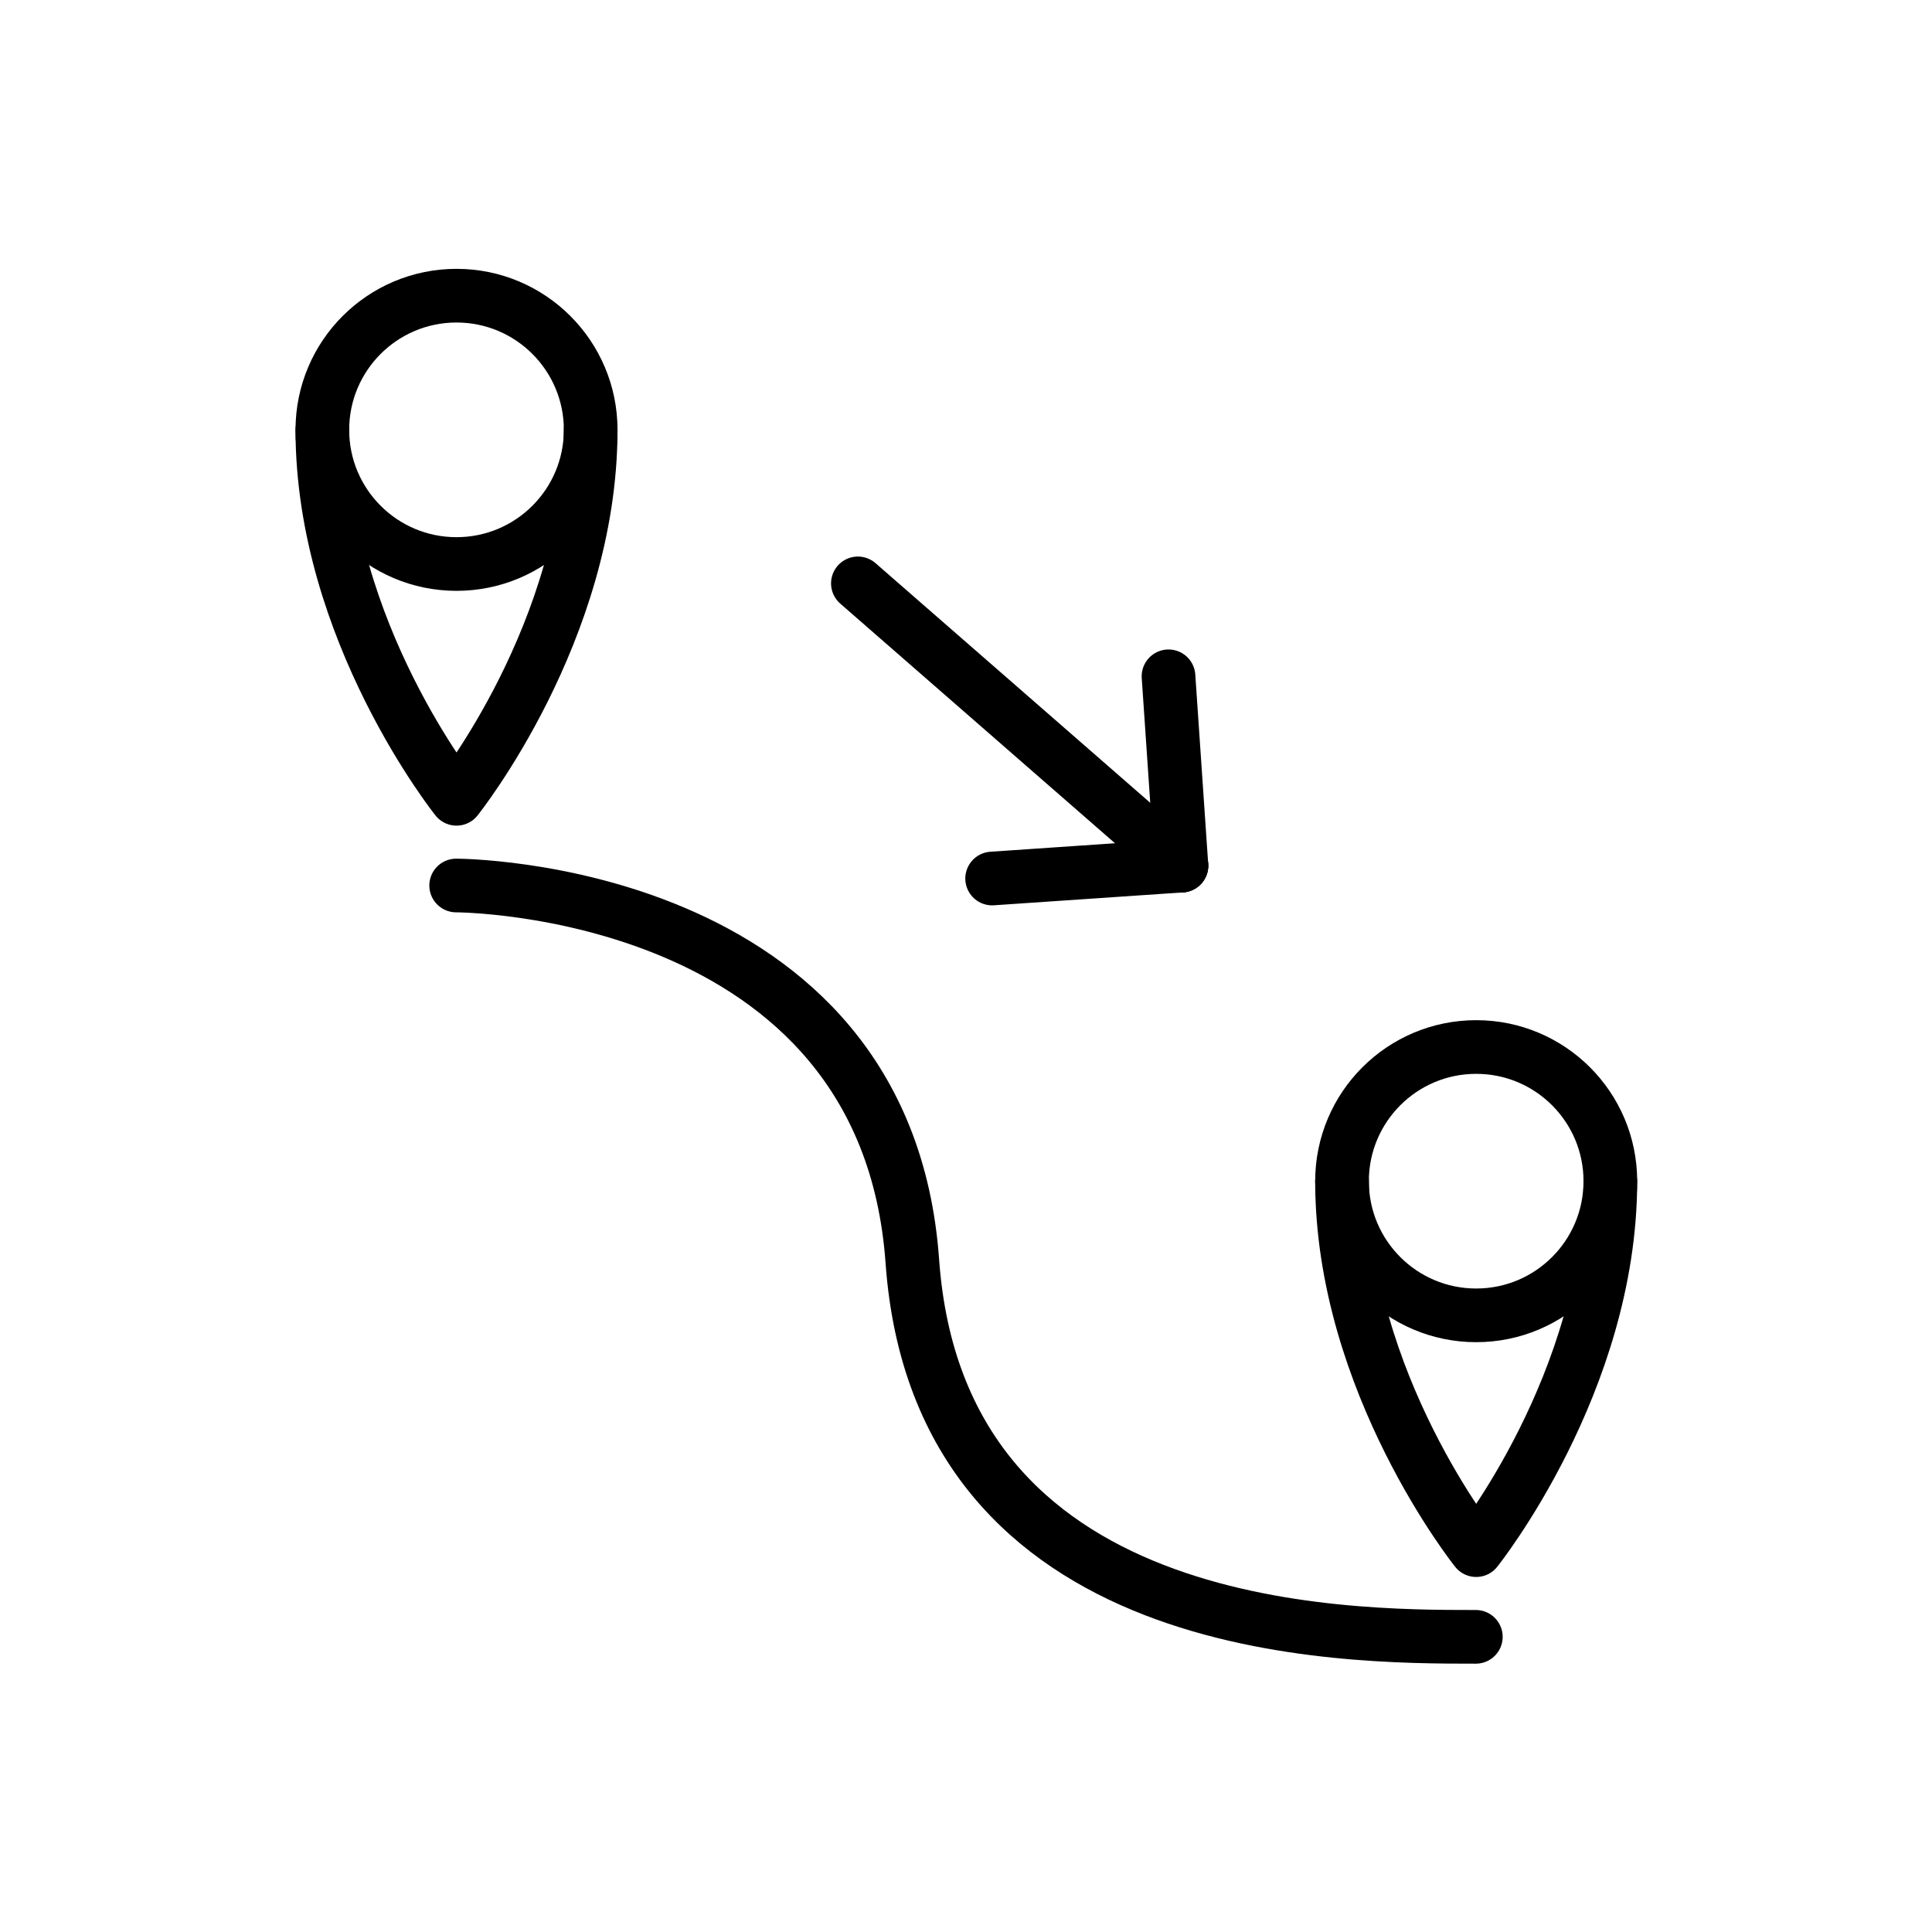
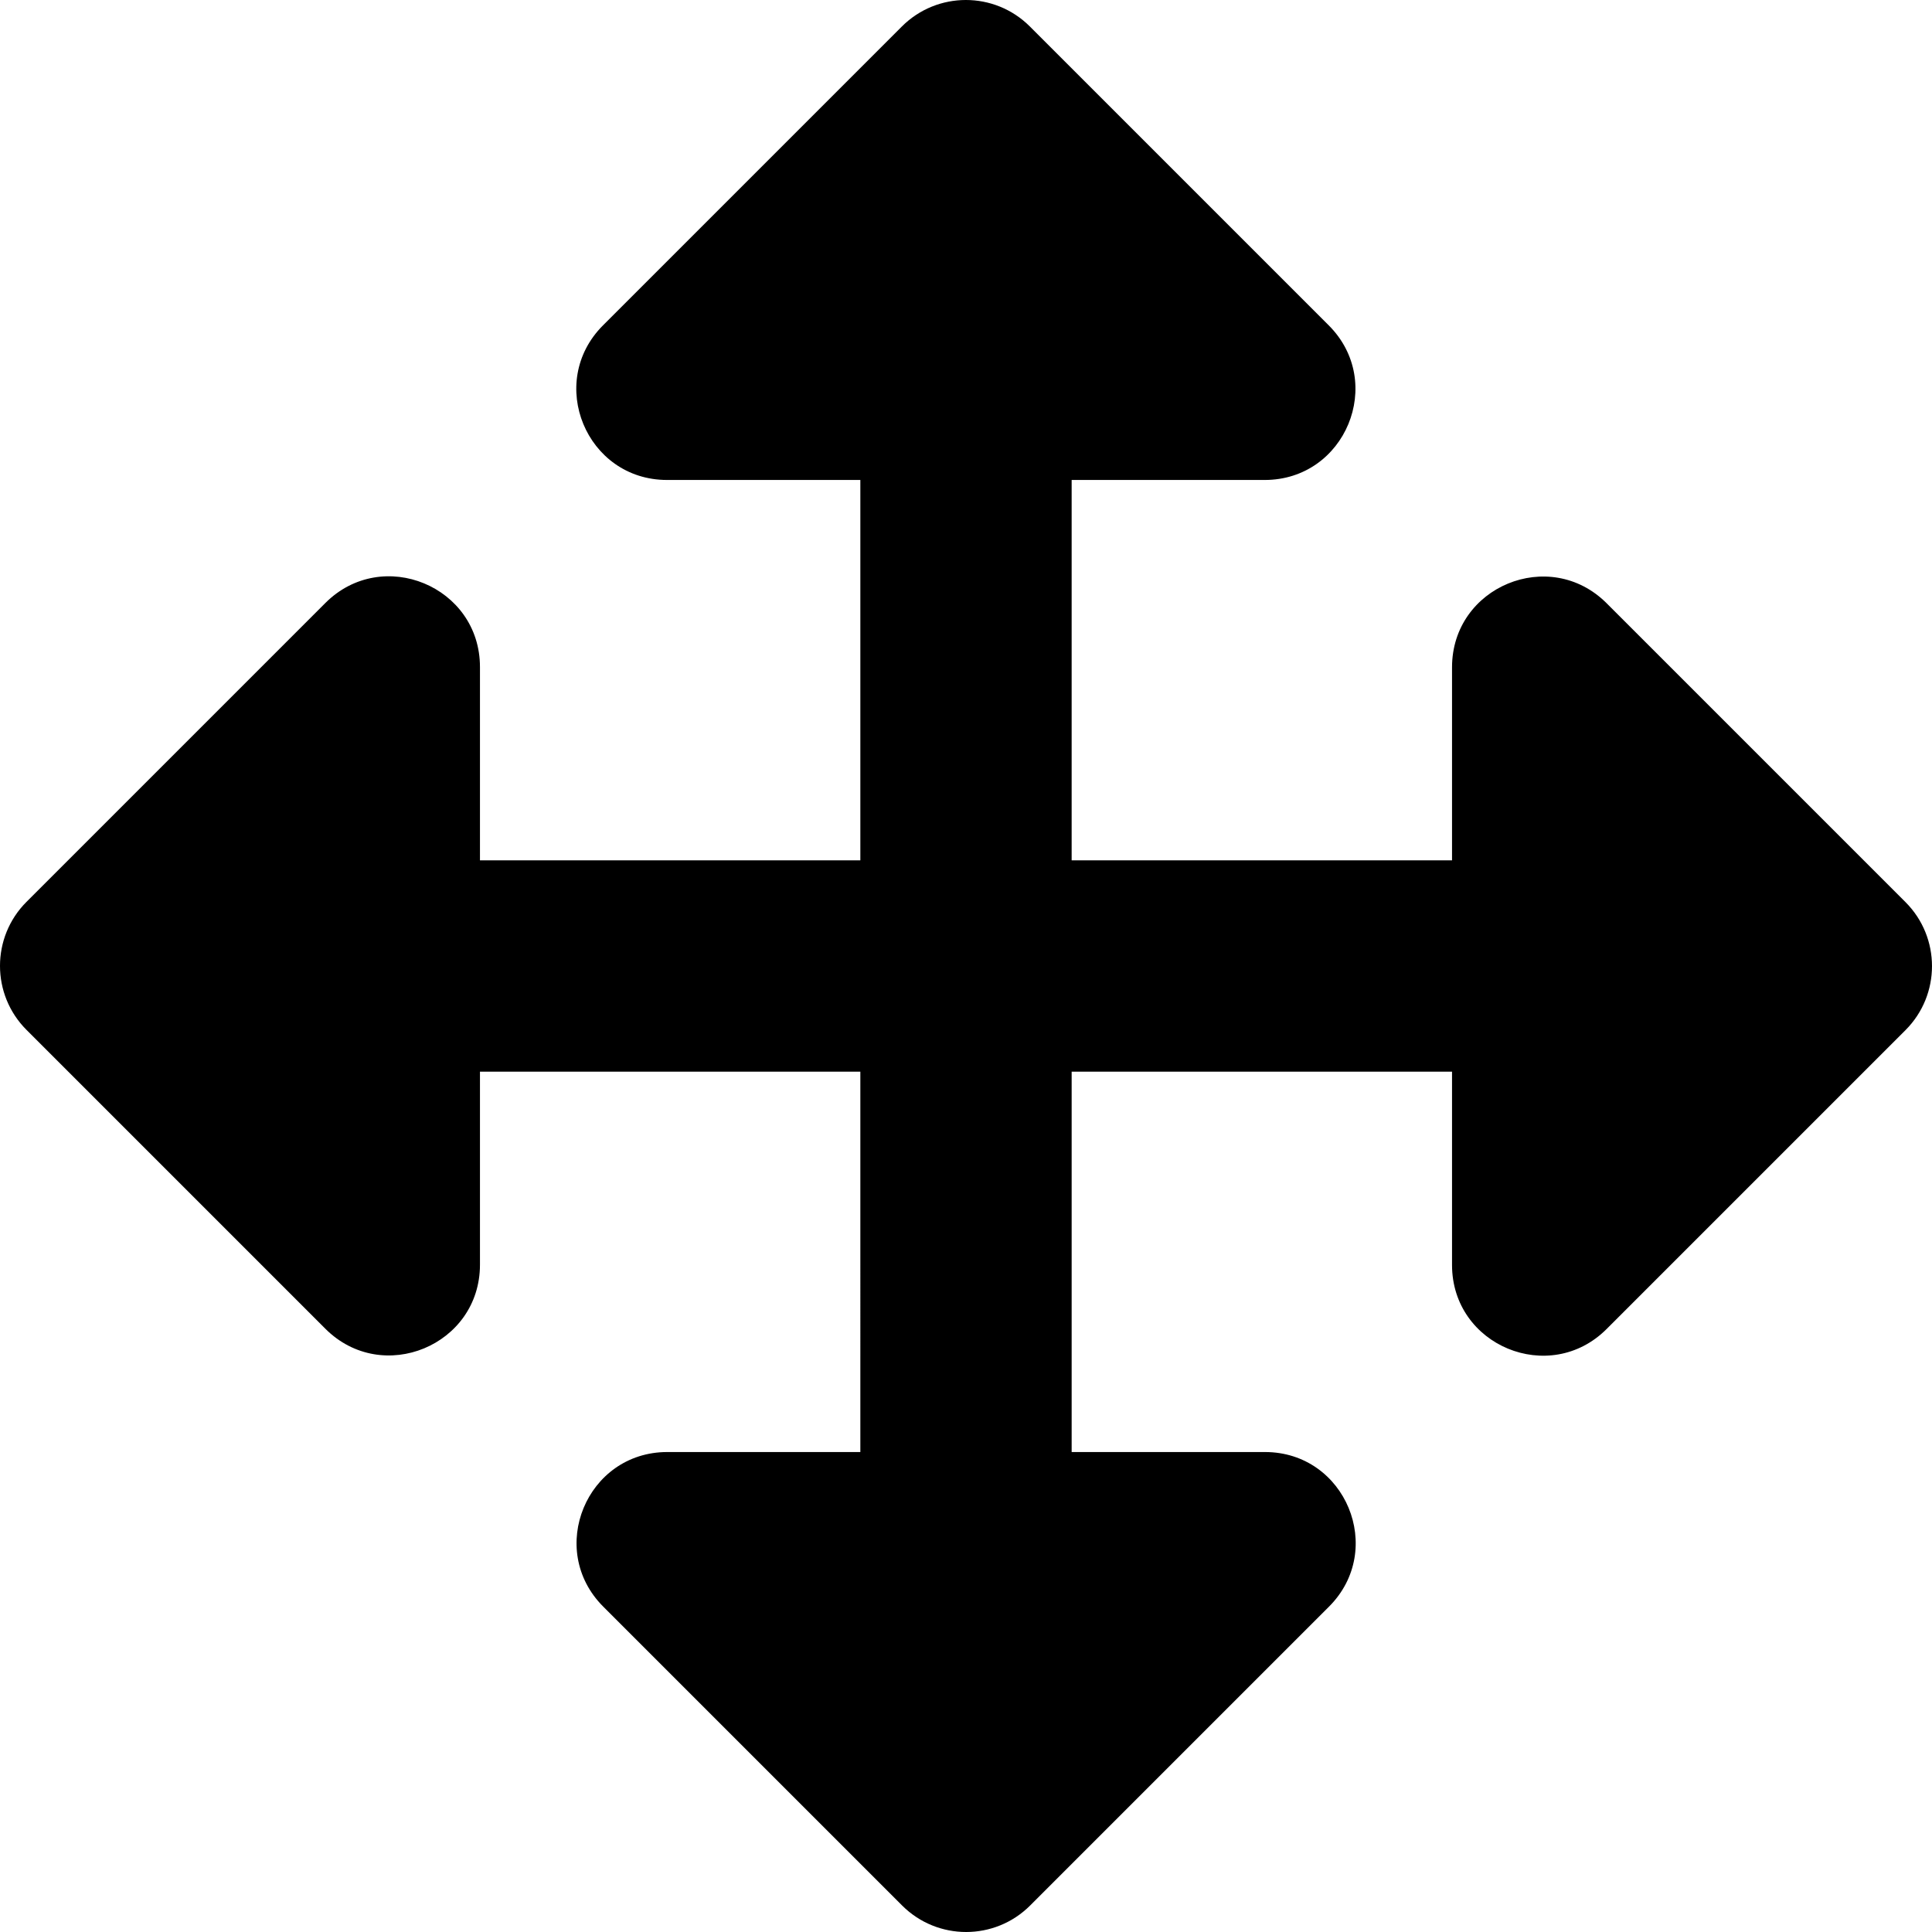
- <svg xmlns="http://www.w3.org/2000/svg" viewBox="0 0 72 72">
-   <g fill="none" stroke="#000" stroke-miterlimit="10" stroke-width="2">
-     <path d="m12.013 16.019c0 7.5 5 13.75 5 13.75s5-6.25 5-13.75" stroke-linecap="round" stroke-linejoin="round" />
-     <circle cx="17.013" cy="16.019" r="5" />
-     <path d="m50.013 44.019c0 7.5 5 13.75 5 13.75s5-6.25 5-13.75" stroke-linecap="round" stroke-linejoin="round" />
-     <circle cx="55.013" cy="44.019" r="5" />
-     <g stroke-linecap="round" stroke-linejoin="round">
-       <path d="m17 33s16 0 17 14 16 14 21 14" />
-       <path d="m31.971 21.741 12.057 10.517" />
-       <path d="m43.547 25.204.481 7.055" />
-       <path d="m36.974 32.74 7.055-.481" />
-     </g>
-   </g>
+ <svg xmlns="http://www.w3.org/2000/svg" viewBox="0 0 512 512">
+   <path d="m352.201 425.775-79.196 79.196c-9.373 9.373-24.568 9.373-33.941 0l-79.196-79.196c-15.119-15.119-4.411-40.971 16.971-40.97h51.162l-.001-100.805h-100.804v51.162c0 21.382-25.851 32.09-40.971 16.971l-79.196-79.196c-9.373-9.373-9.373-24.569 0-33.941l79.196-79.196c15.119-15.119 40.971-4.411 40.971 16.971v51.229h100.804v-100.804h-51.23c-21.382 0-32.09-25.851-16.971-40.971l79.196-79.196c9.373-9.373 24.568-9.373 33.941 0l79.196 79.196c15.119 15.119 4.411 40.971-16.971 40.971h-51.162v100.804h100.804v-51.162c0-21.382 25.851-32.09 40.97-16.971l79.196 79.196c9.373 9.373 9.373 24.569 0 33.941l-79.196 79.196c-15.119 15.119-40.971 4.411-40.97-16.971v-51.229h-100.803v100.804h51.23c21.382 0 32.09 25.851 16.971 40.971z" />
</svg>
